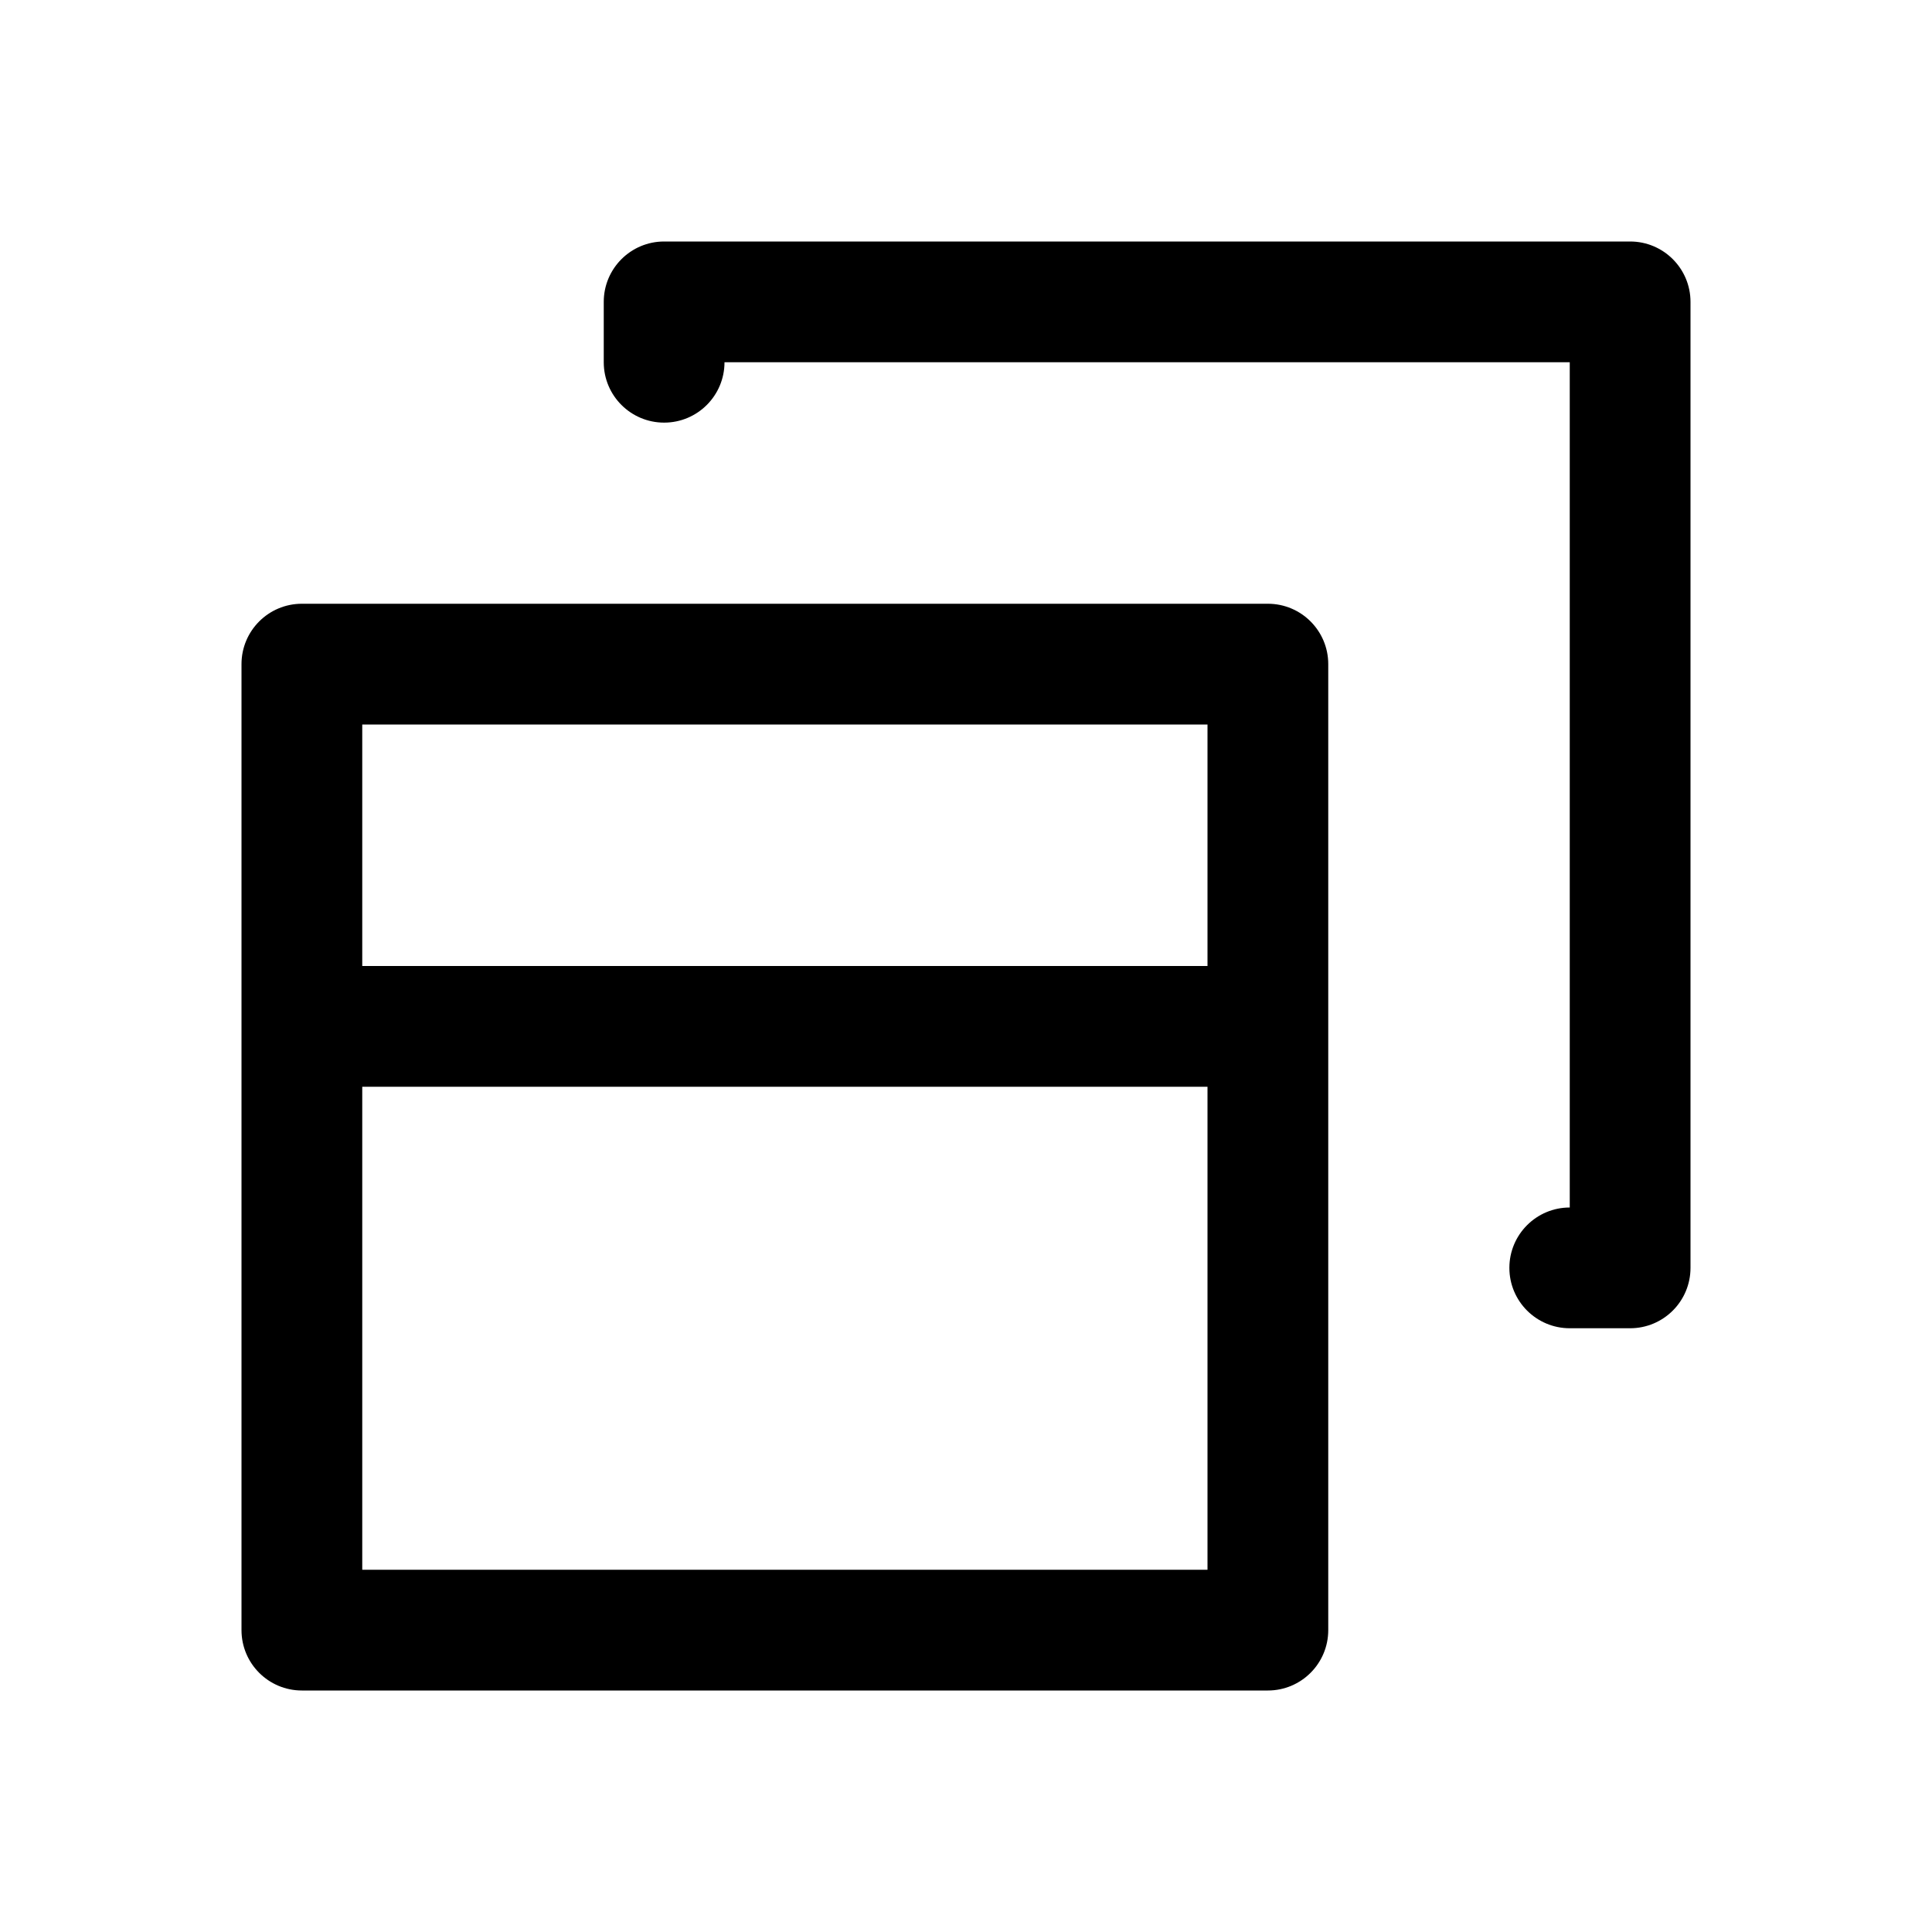
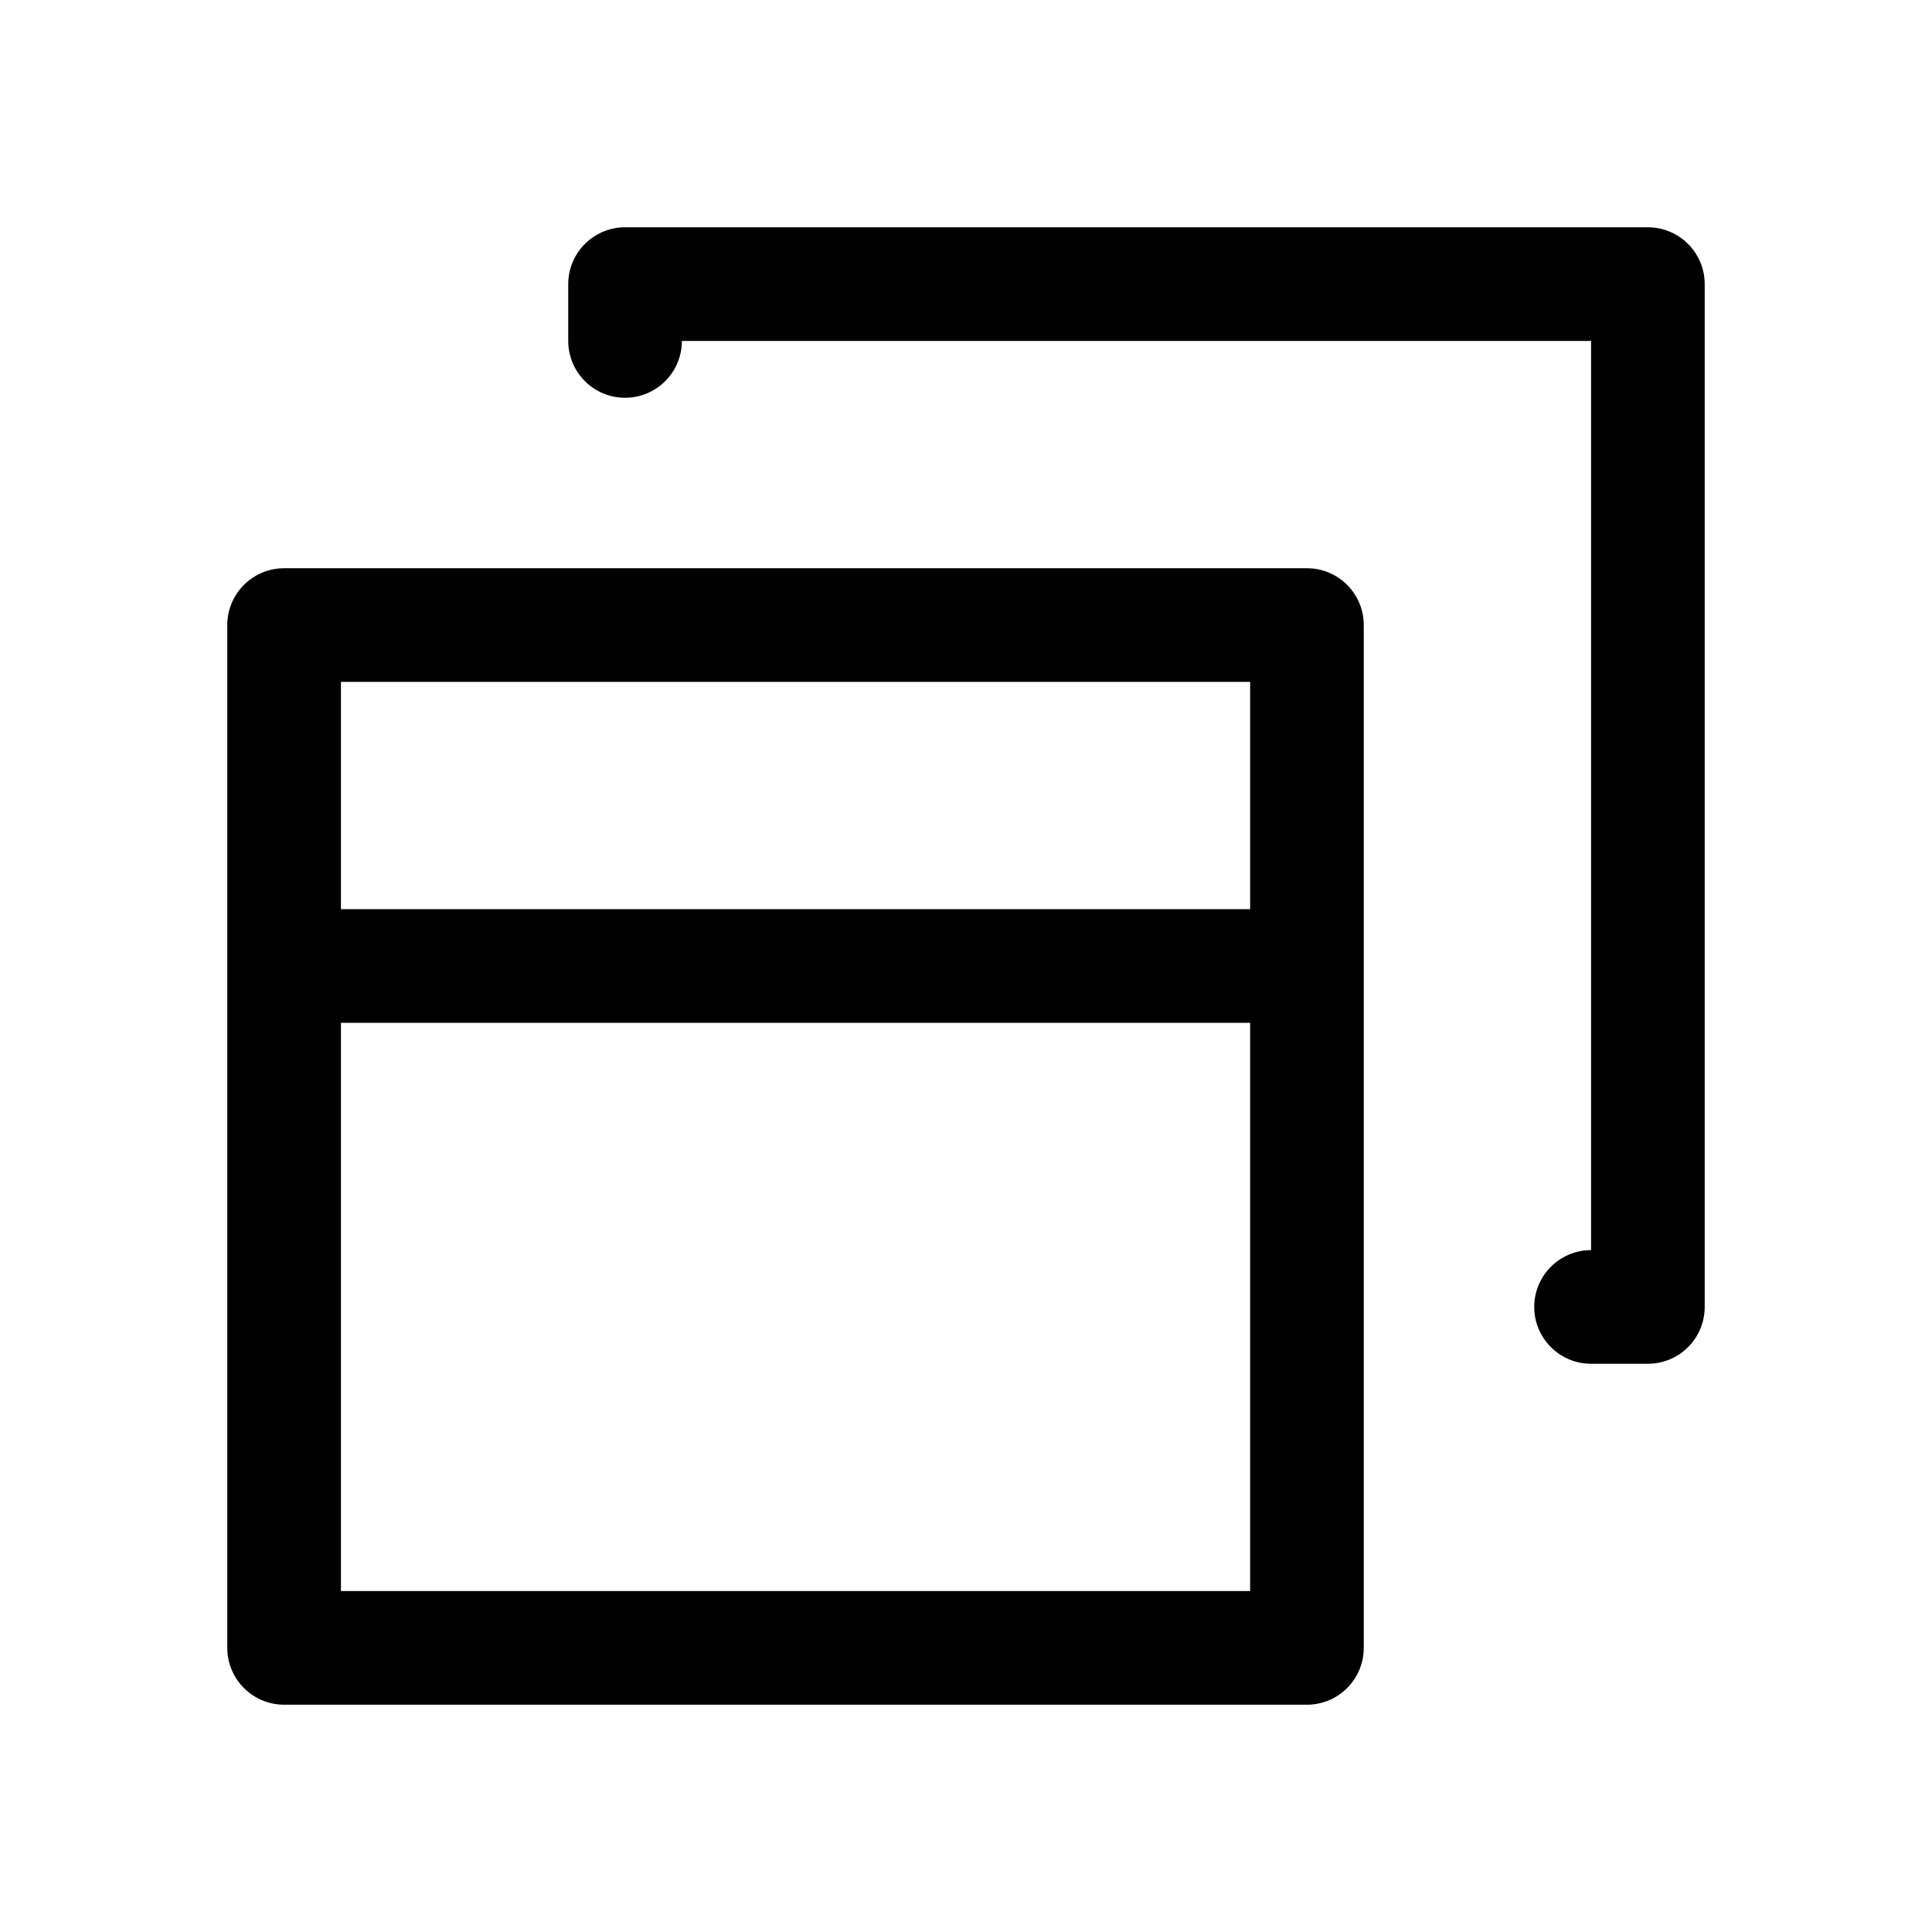
- <svg xmlns="http://www.w3.org/2000/svg" width="16" height="16" version="1.1" viewBox="0 0 16 16">
-   <path d="m5.5 2a.5.5 0 00-.5.5v.5a.5.5 0 00.5.5.5.5 0 00.5-.5h7v7a.5.5 0 00-.5.5.5.5 0 00.5.5h.5a.5.5 0 00.5-.5v-8a.5.5 0 00-.5-.5zm-3 3a.5.5 0 00-.5.5v8a.5.5 0 00.5.5h8a.5.5 0 00.5-.5v-8a.5.5 0 00-.5-.5zm.5 1h7v2h-7zm0 3h7v4h-7z" />
+ <svg xmlns="http://www.w3.org/2000/svg" width="17" height="17" version="1.1" viewBox="0 0 17 17">
+   <path d="m5.5 2c-.276 2.76e-5-.5.224-.5.5v.5c0 .276.224.5.5.5s.5-.224.5-.5h8v8c-.276 0-.5.224-.5.5s.224.5.5.5h.5c.276-2.8e-5.5-.224.5-.5v-9c-2.8e-5-.276-.224-.5-.5-.5zm-3 3c-.276 2.76e-5-.5.224-.5.5v9c2.76e-5.276.224.5.5.5h9c.276-2.8e-5.5-.224.5-.5v-9c-2.8e-5-.276-.224-.5-.5-.5zm.5 1h8v2h-8zm0 3h8v5h-8z" />
</svg>
